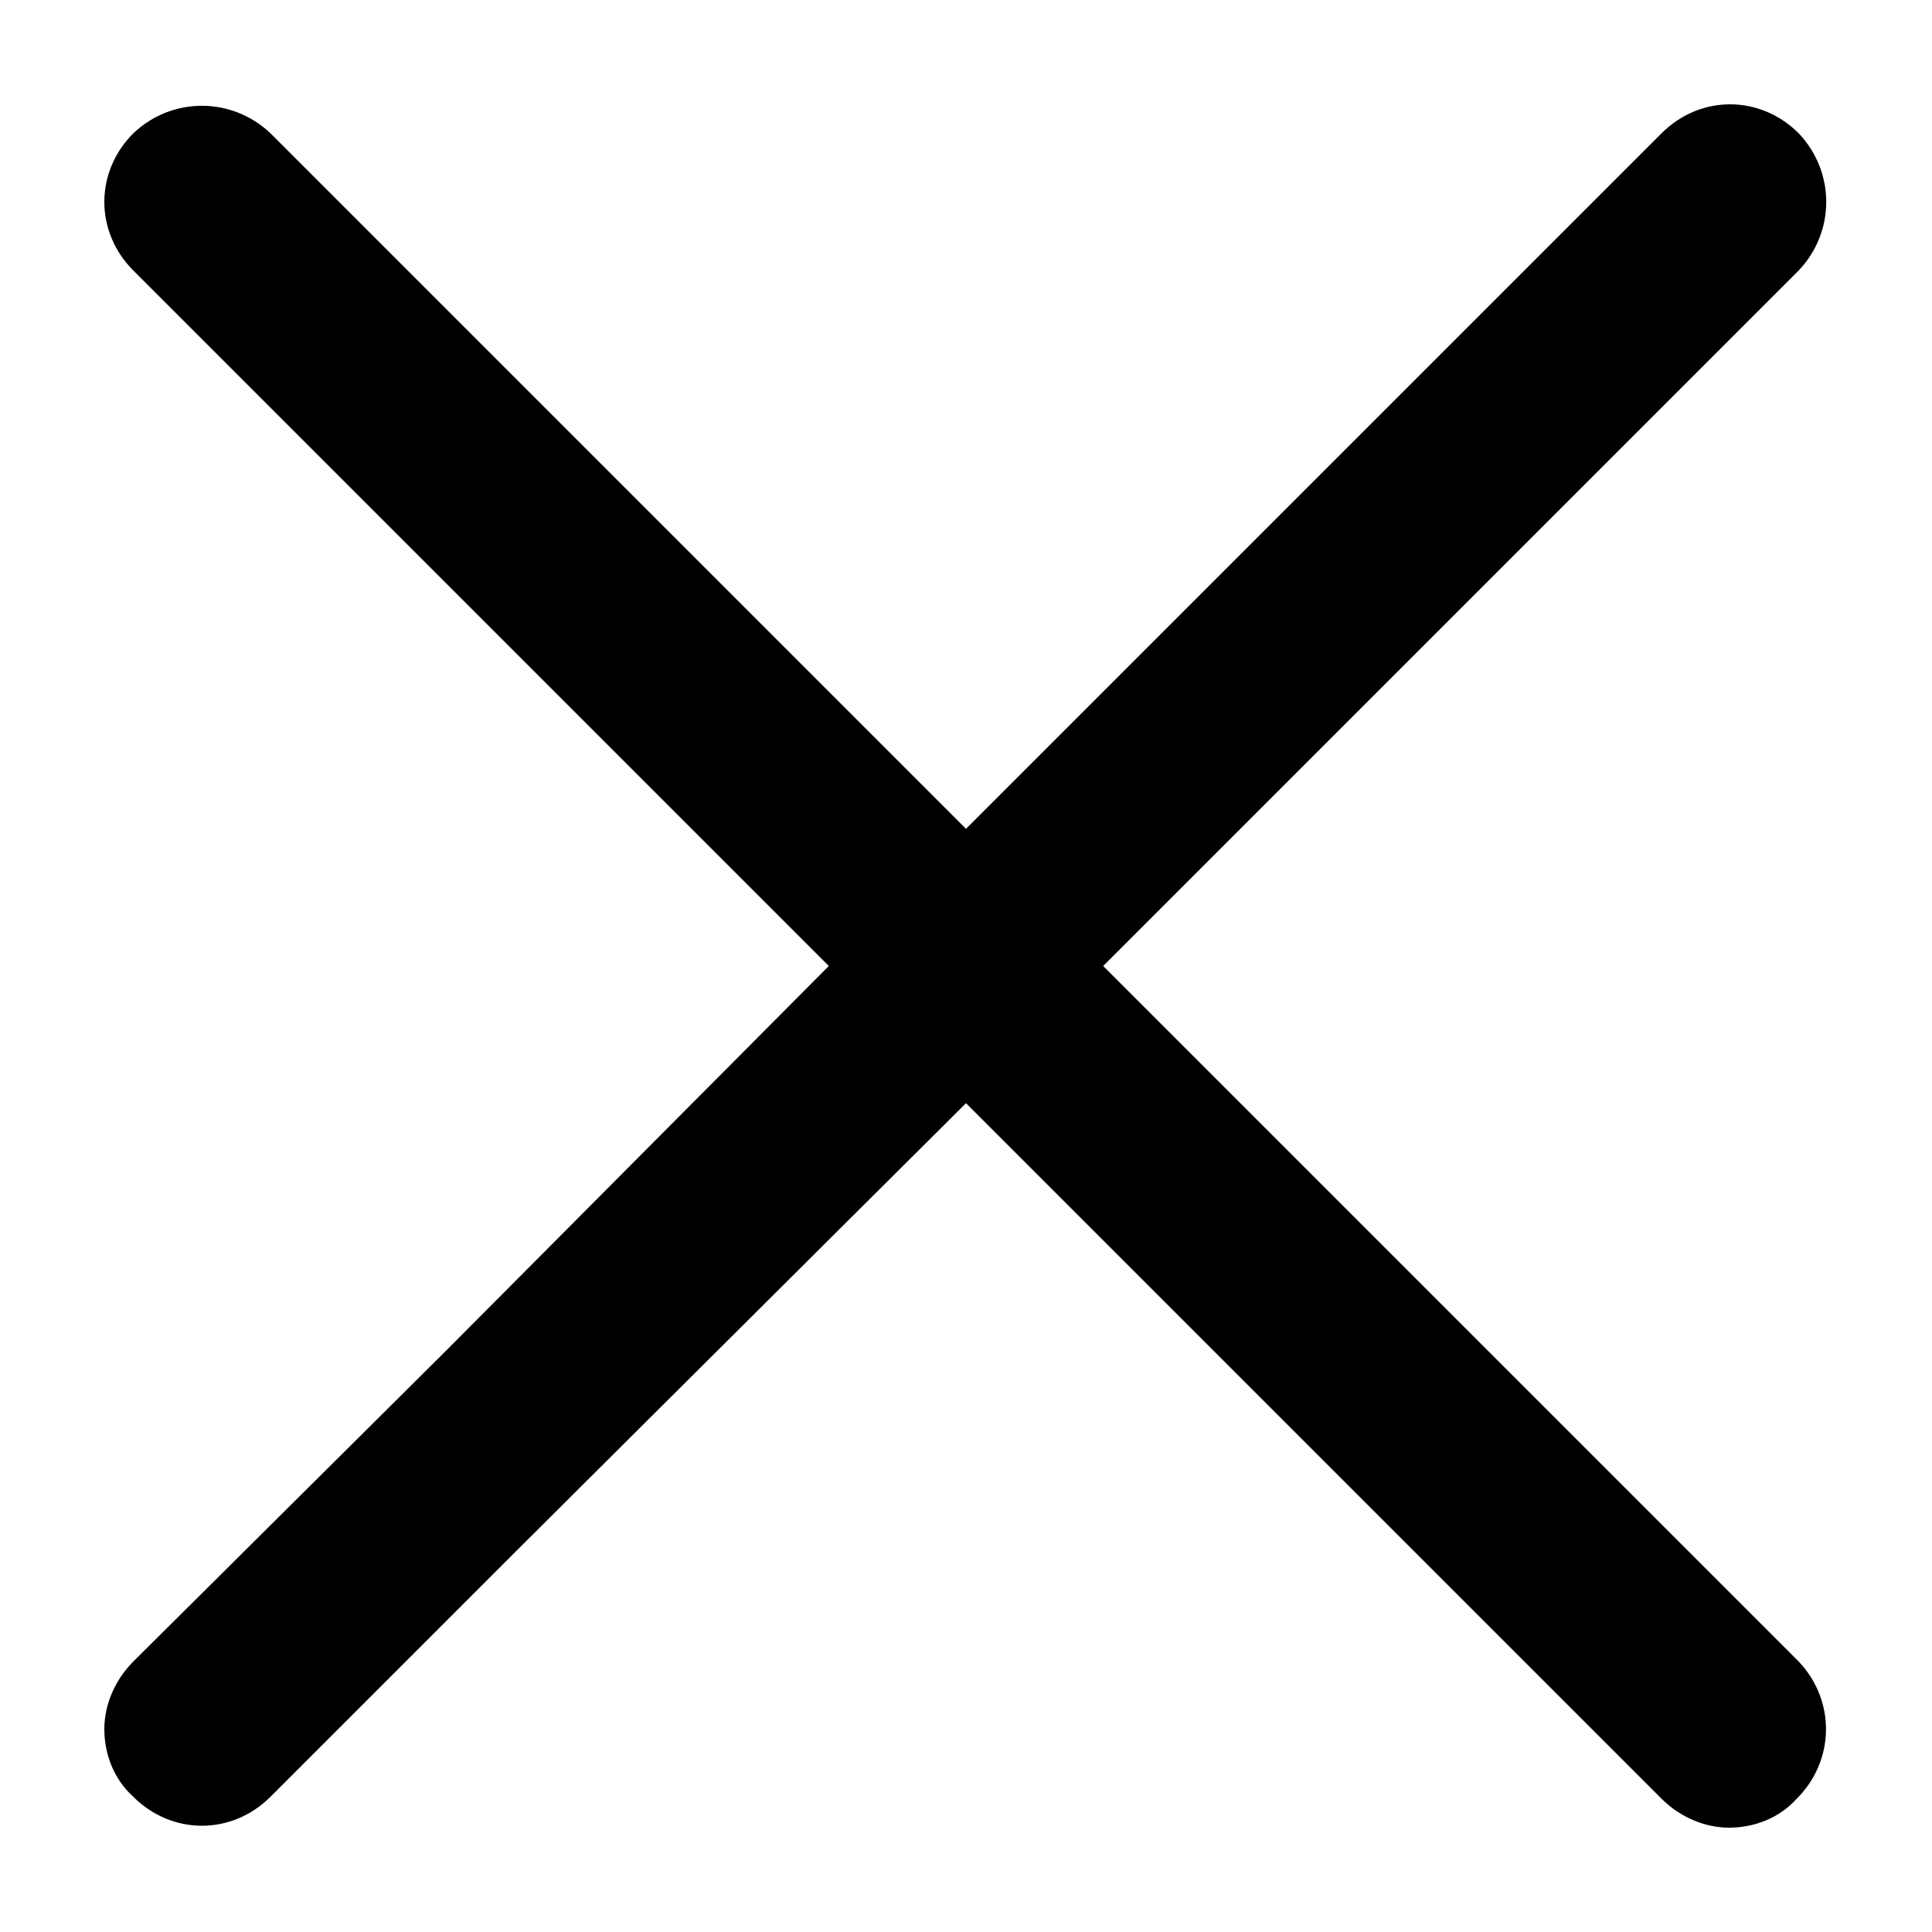
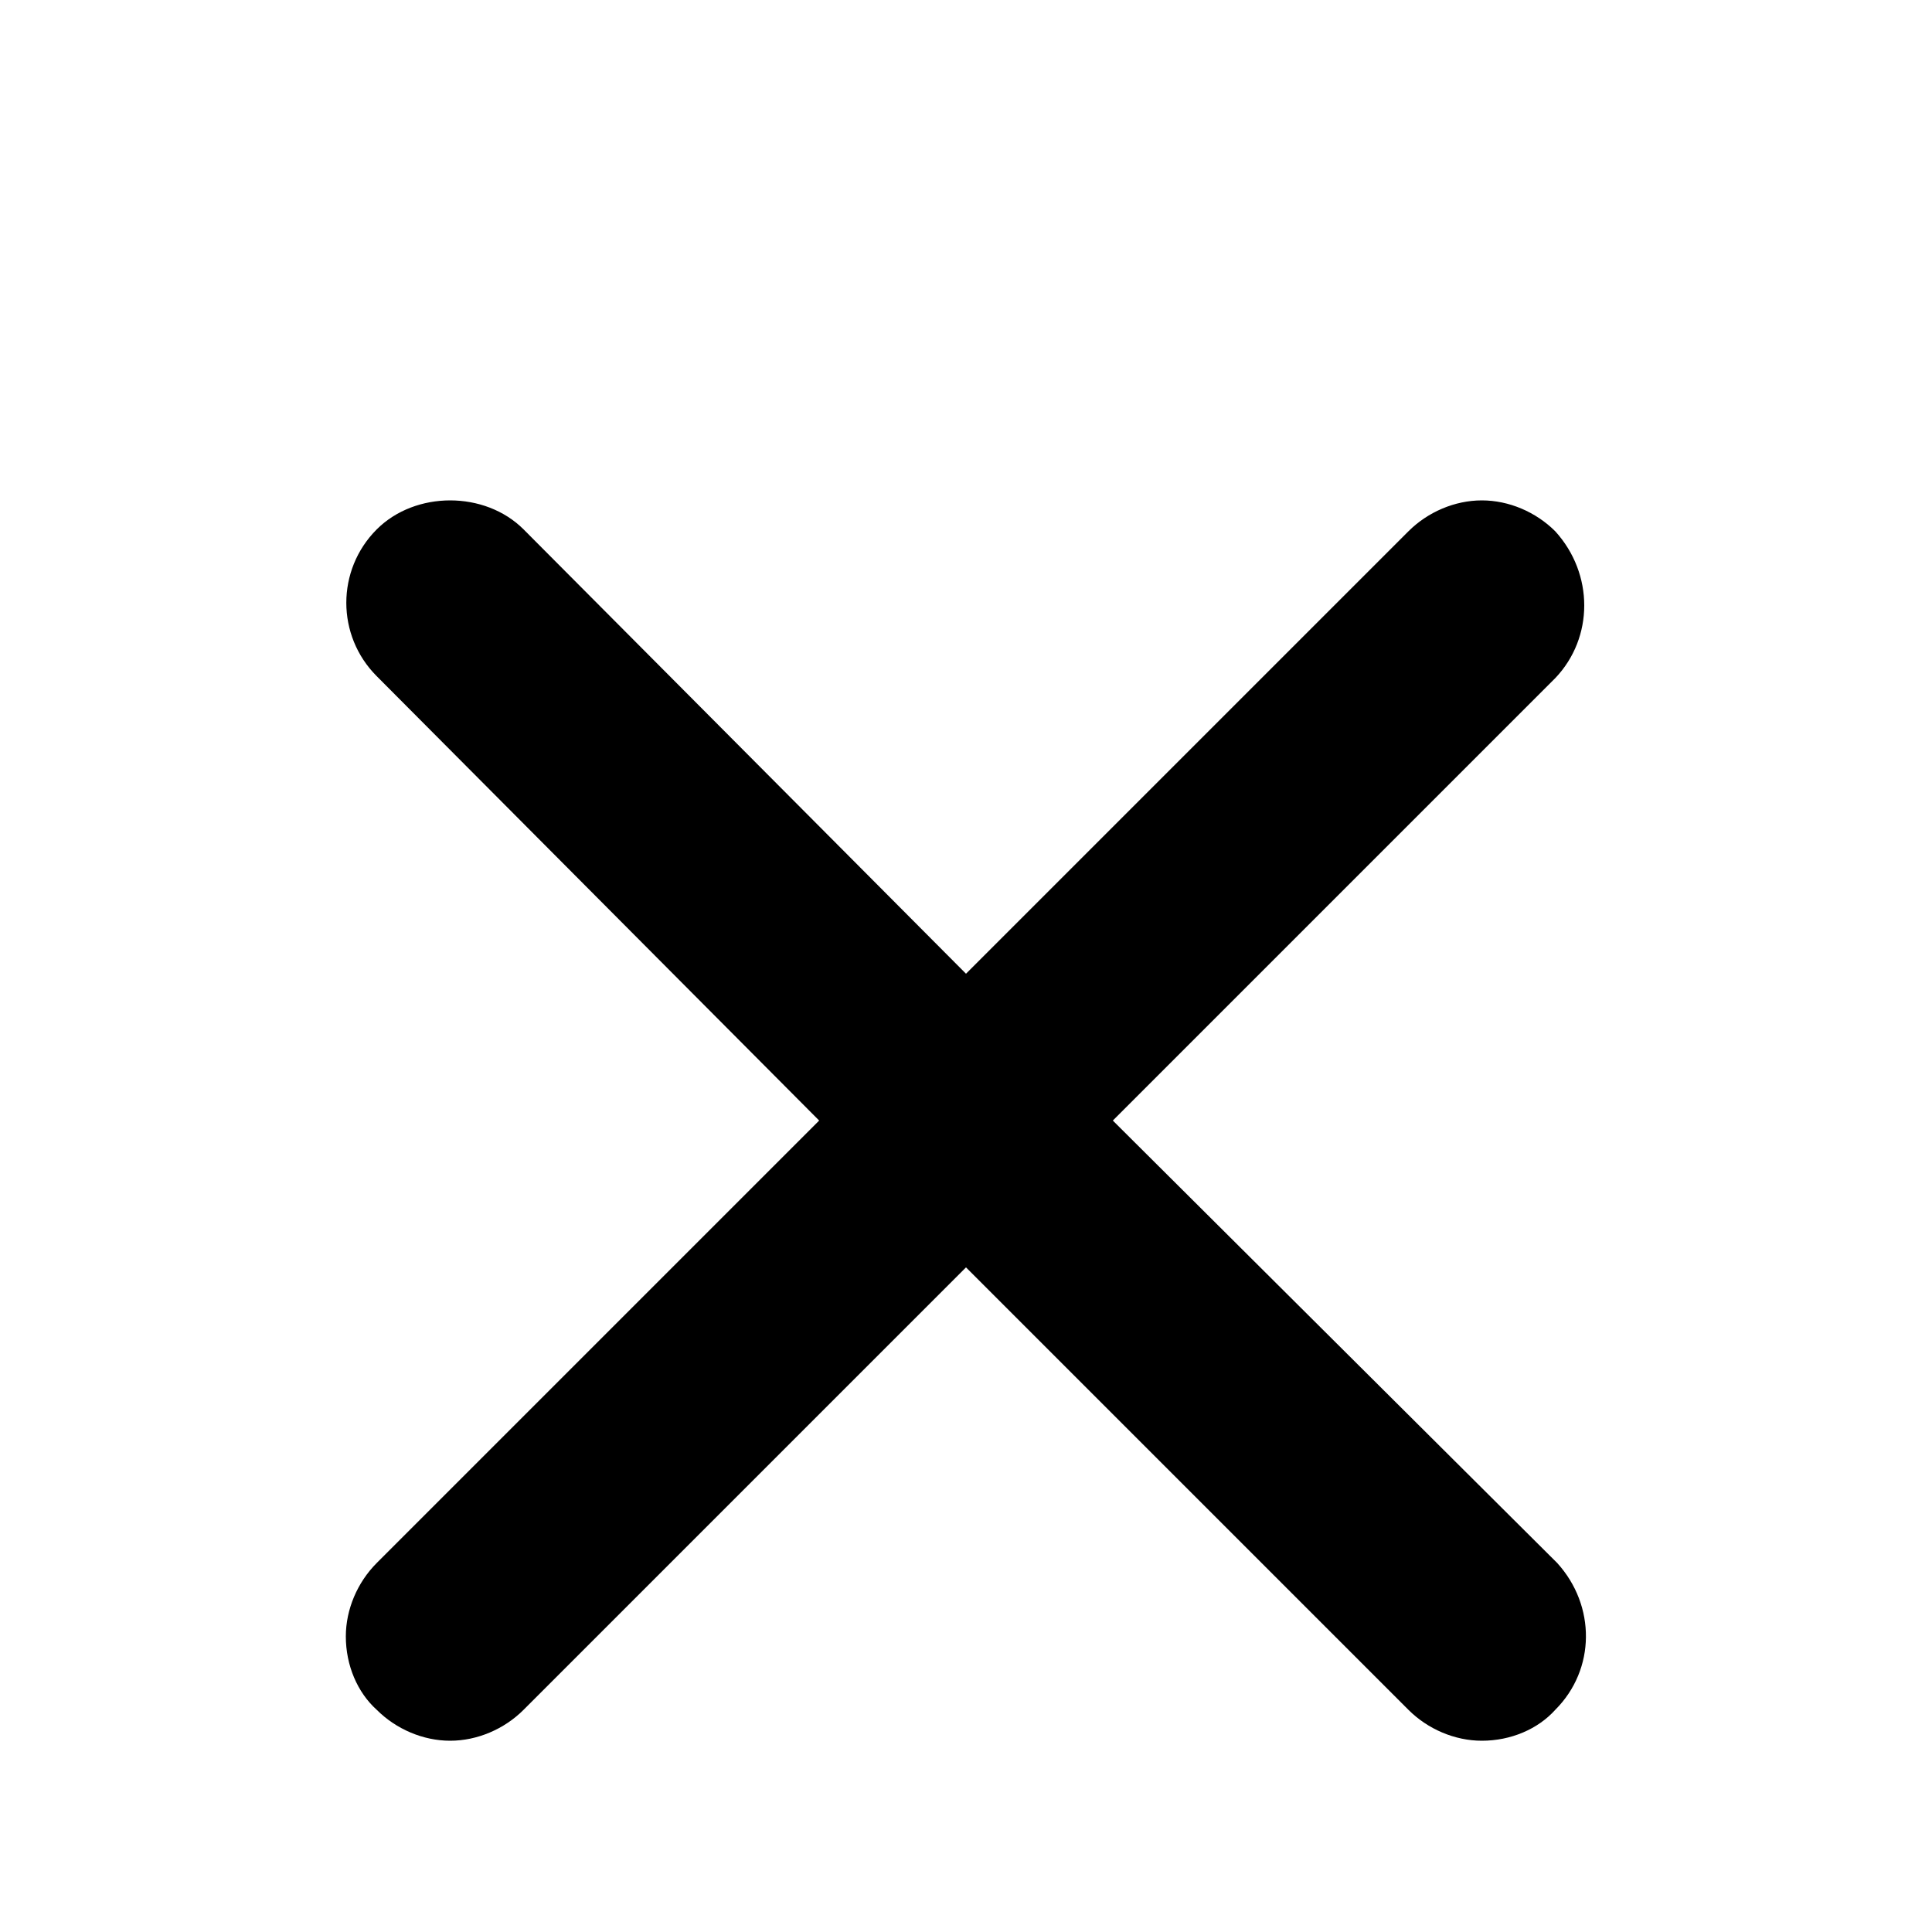
<svg xmlns="http://www.w3.org/2000/svg" version="1.1" id="Layer_1" x="0px" y="0px" viewBox="0 0 100 100" style="enable-background:new 0 0 100 100;" xml:space="preserve">
-   <path id="XMLID_5_" d="M93.1,86L80.3,73.2h0L57.1,50l21.8-21.8L93.1,14c1.9-2,1.9-5.1,0-7.1c-2-2-5.1-2-7.1,0L73.8,19.1L50,42.9  L28.2,21.1L14,6.9C12,5,8.9,5,6.9,6.9c-2,2-2,5.1,0,7.1l12.2,12.2L42.9,50L23.1,69.9L6.9,86c-1,1-1.5,2.3-1.5,3.5  c0,1.3,0.5,2.6,1.5,3.5c2,2,5.1,2,7.1,0l12.8-12.8v0L50,57.1l19.9,19.9L86,93.1c1,1,2.3,1.5,3.5,1.5c1.3,0,2.6-0.5,3.5-1.5  C95,91.1,95,88,93.1,86z" />
+   <path d="M57.6,58l22.9-22.9c2-2.1,2-5.4,0-7.6c-1-1-2.4-1.6-3.8-1.6s-2.8,0.6-3.8,1.6L50,50.4L27.1,27.4c-1-1-2.4-1.5-3.8-1.5  c-1.4,0-2.8,0.5-3.8,1.5c-2.1,2.1-2.1,5.5,0,7.6L42.4,58l-12,12L19.5,80.9c-1,1-1.6,2.4-1.6,3.8c0,1.5,0.6,2.9,1.6,3.8  c1,1,2.4,1.6,3.8,1.6c1.4,0,2.8-0.6,3.8-1.6l8.6-8.6L50,65.6l22.9,22.9c1,1,2.4,1.6,3.8,1.6c1.5,0,2.9-0.6,3.8-1.6  c2.1-2.1,2.1-5.4,0.1-7.6L57.6,58z" />
</svg>
